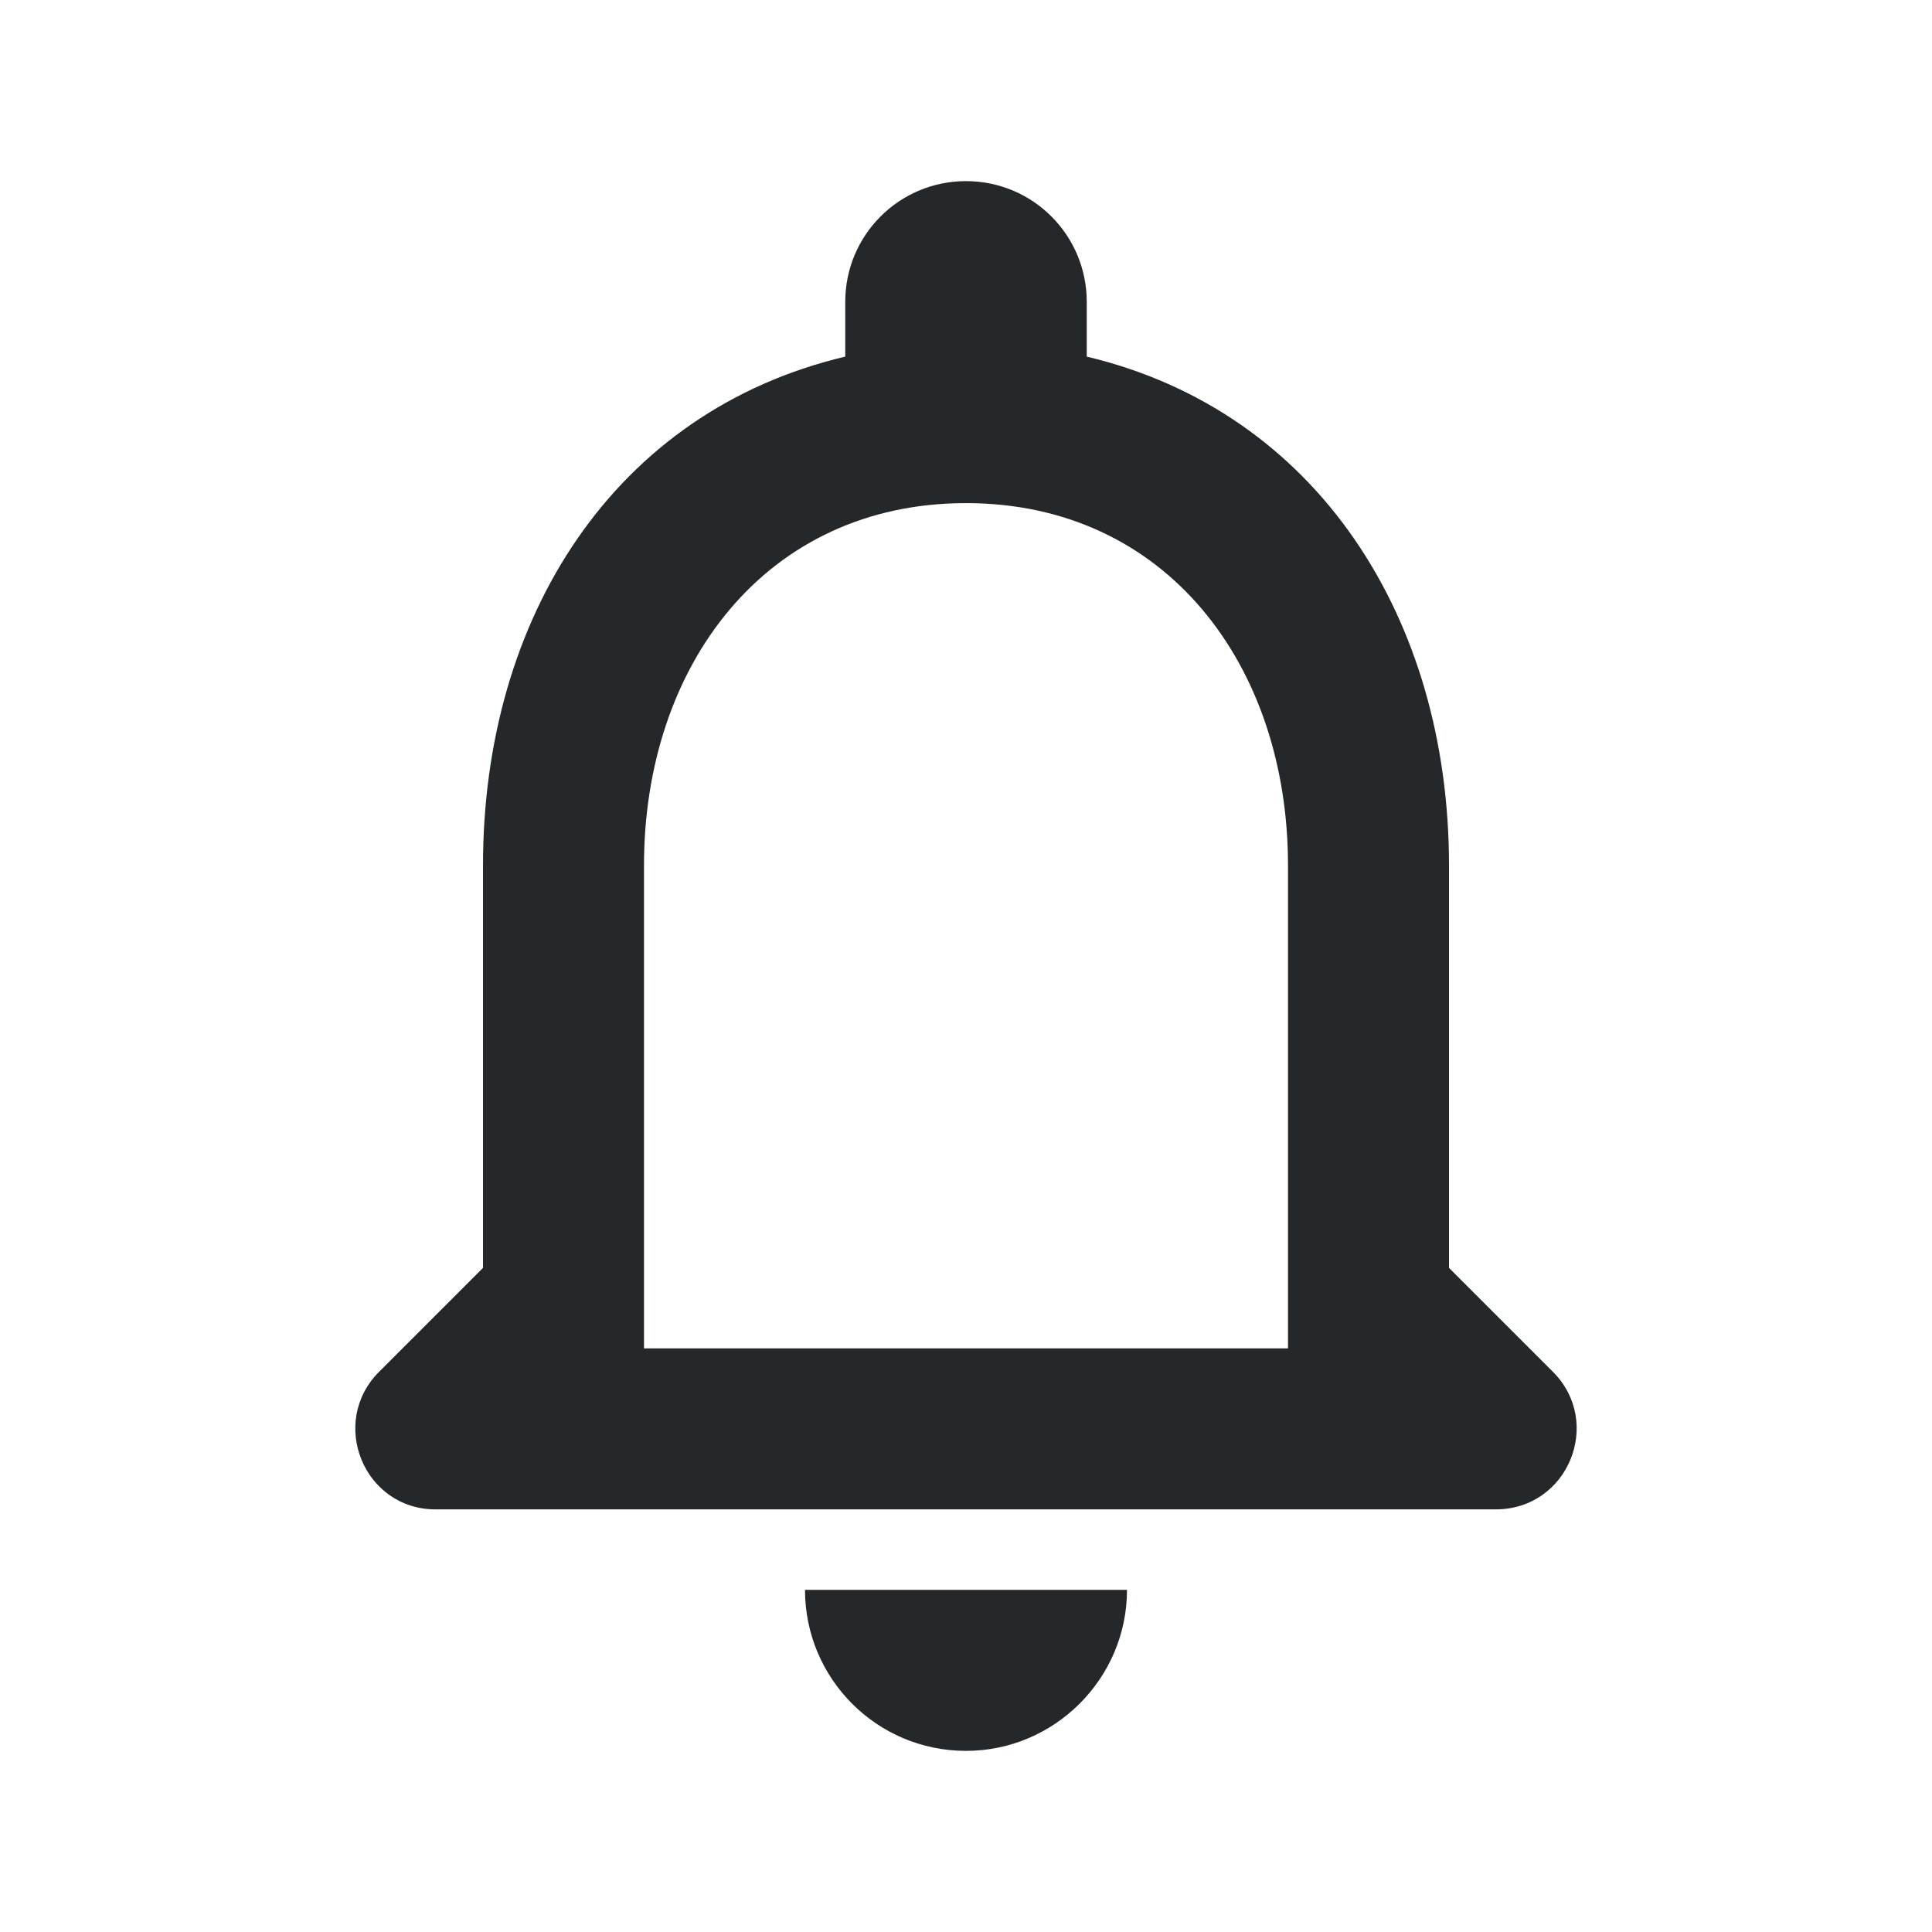
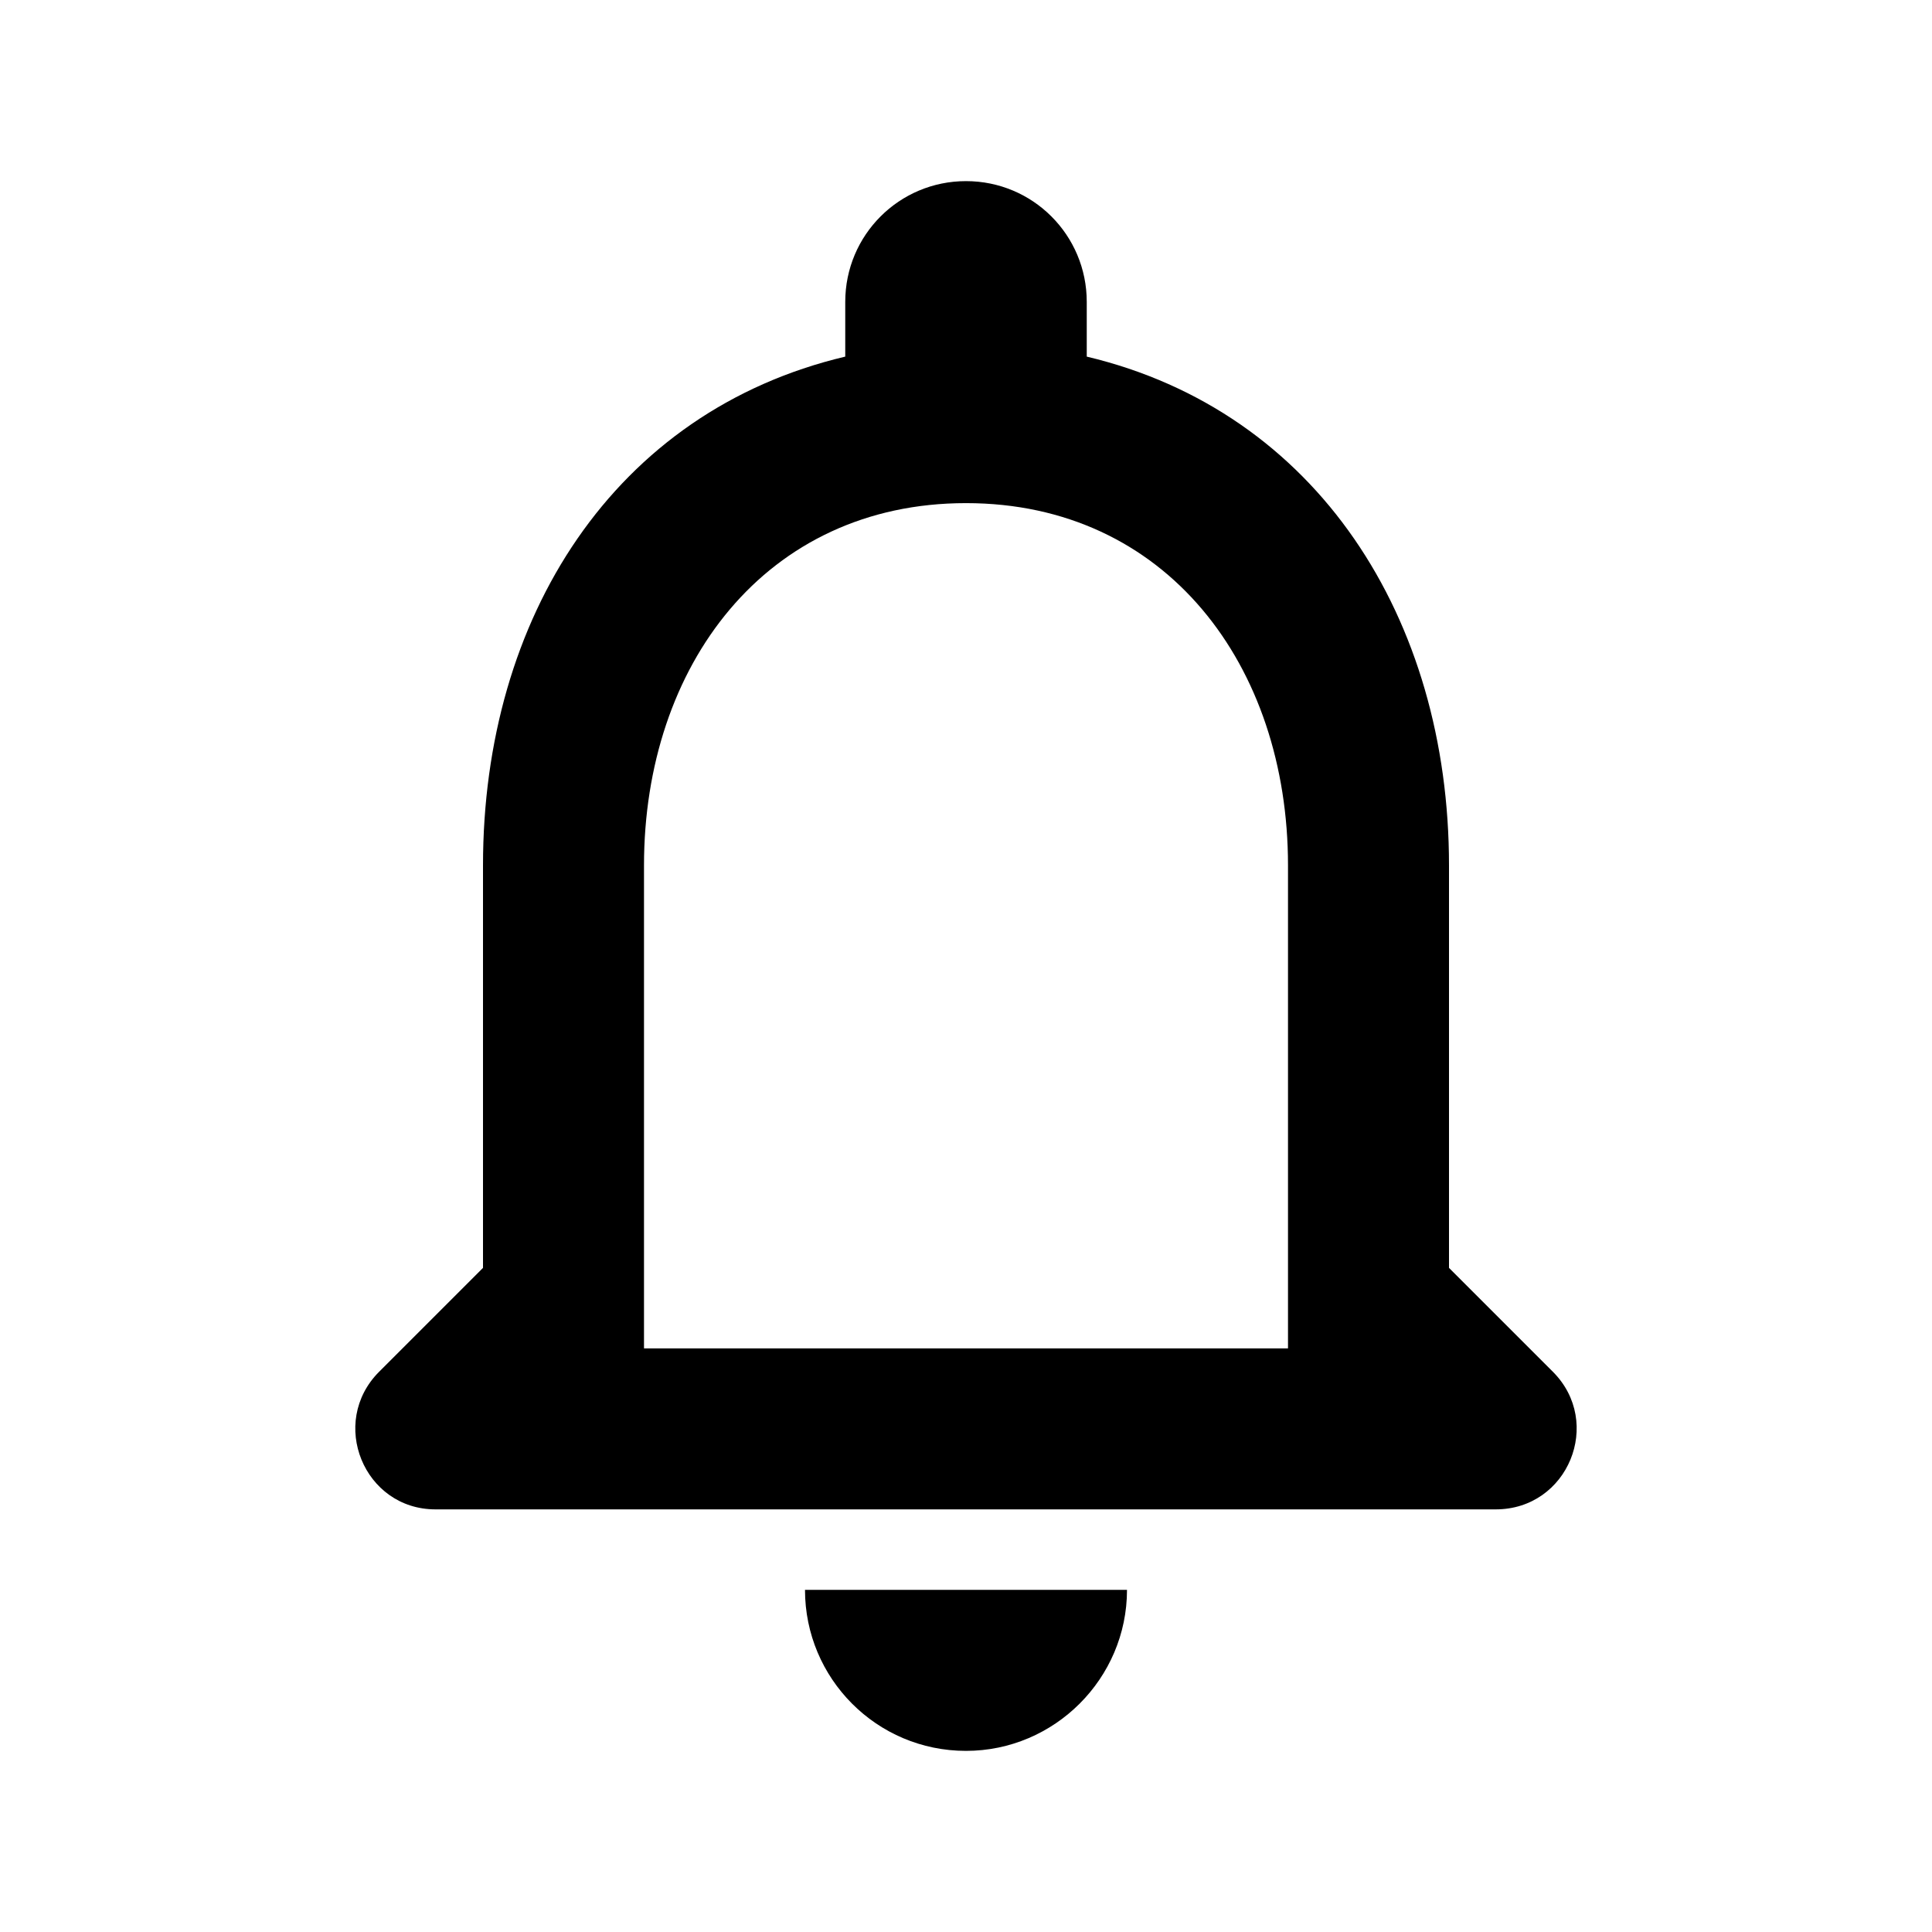
<svg xmlns="http://www.w3.org/2000/svg" width="24" height="24" viewBox="0 0 24 24" fill="none">
-   <path d="M19.29 17.04L18 15.75V10.75C18 7.68 16.36 5.11 13.5 4.43V3.75C13.5 2.92 12.83 2.25 12 2.25C11.17 2.25 10.5 2.92 10.5 3.75V4.43C7.63 5.11 6 7.67 6 10.75V15.75L4.71 17.04C4.08 17.67 4.52 18.75 5.41 18.75H18.58C19.48 18.75 19.92 17.67 19.29 17.04ZM16 16.75H8V10.75C8 8.27 9.51 6.25 12 6.25C14.49 6.25 16 8.27 16 10.75V16.75ZM12 21.75C13.1 21.75 14 20.85 14 19.75H10C10 20.85 10.89 21.75 12 21.75Z" fill="#25282B" />
+   <path d="M19.29 17.04L18 15.75V10.75C18 7.68 16.36 5.11 13.5 4.43V3.75C13.5 2.92 12.83 2.25 12 2.25C11.17 2.25 10.5 2.92 10.5 3.75V4.43C7.63 5.11 6 7.67 6 10.75V15.75L4.71 17.04C4.08 17.67 4.52 18.75 5.41 18.75H18.58C19.48 18.75 19.92 17.67 19.29 17.04ZM16 16.75H8V10.75C8 8.27 9.51 6.25 12 6.25C14.49 6.25 16 8.27 16 10.75V16.75ZM12 21.75C13.1 21.75 14 20.85 14 19.75H10C10 20.85 10.89 21.75 12 21.75Z" fill="currentColor" />
</svg>
